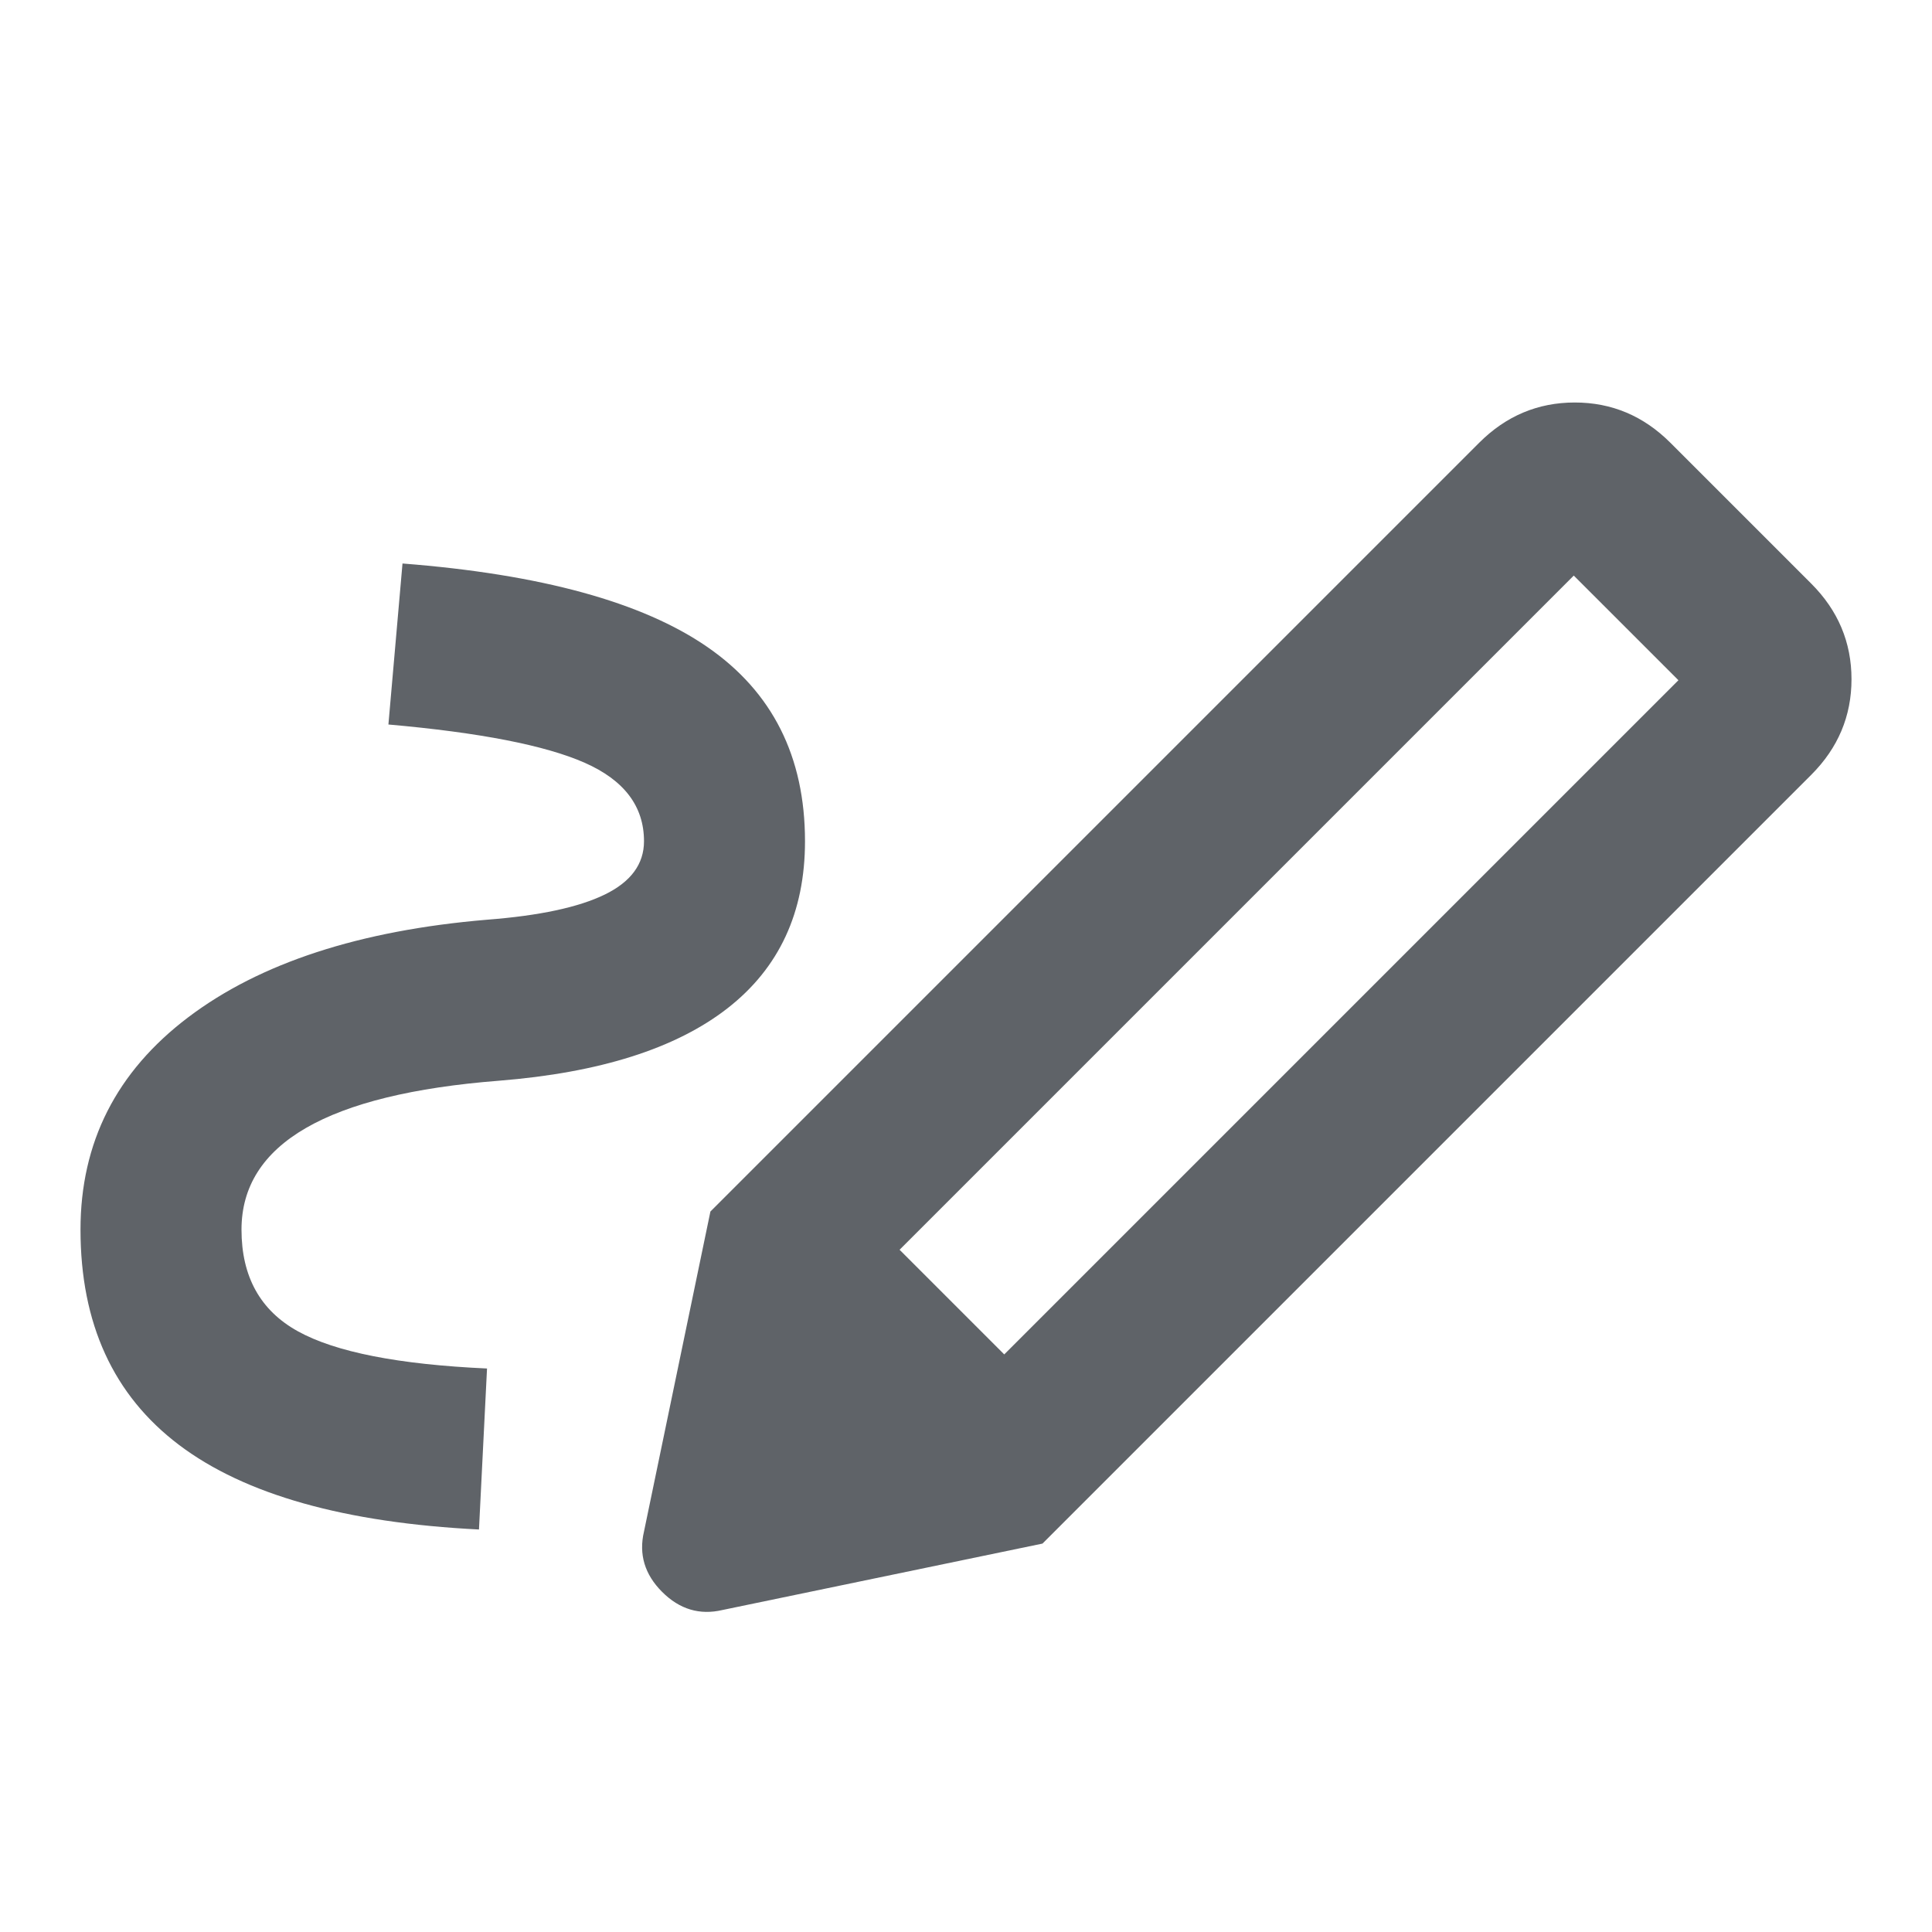
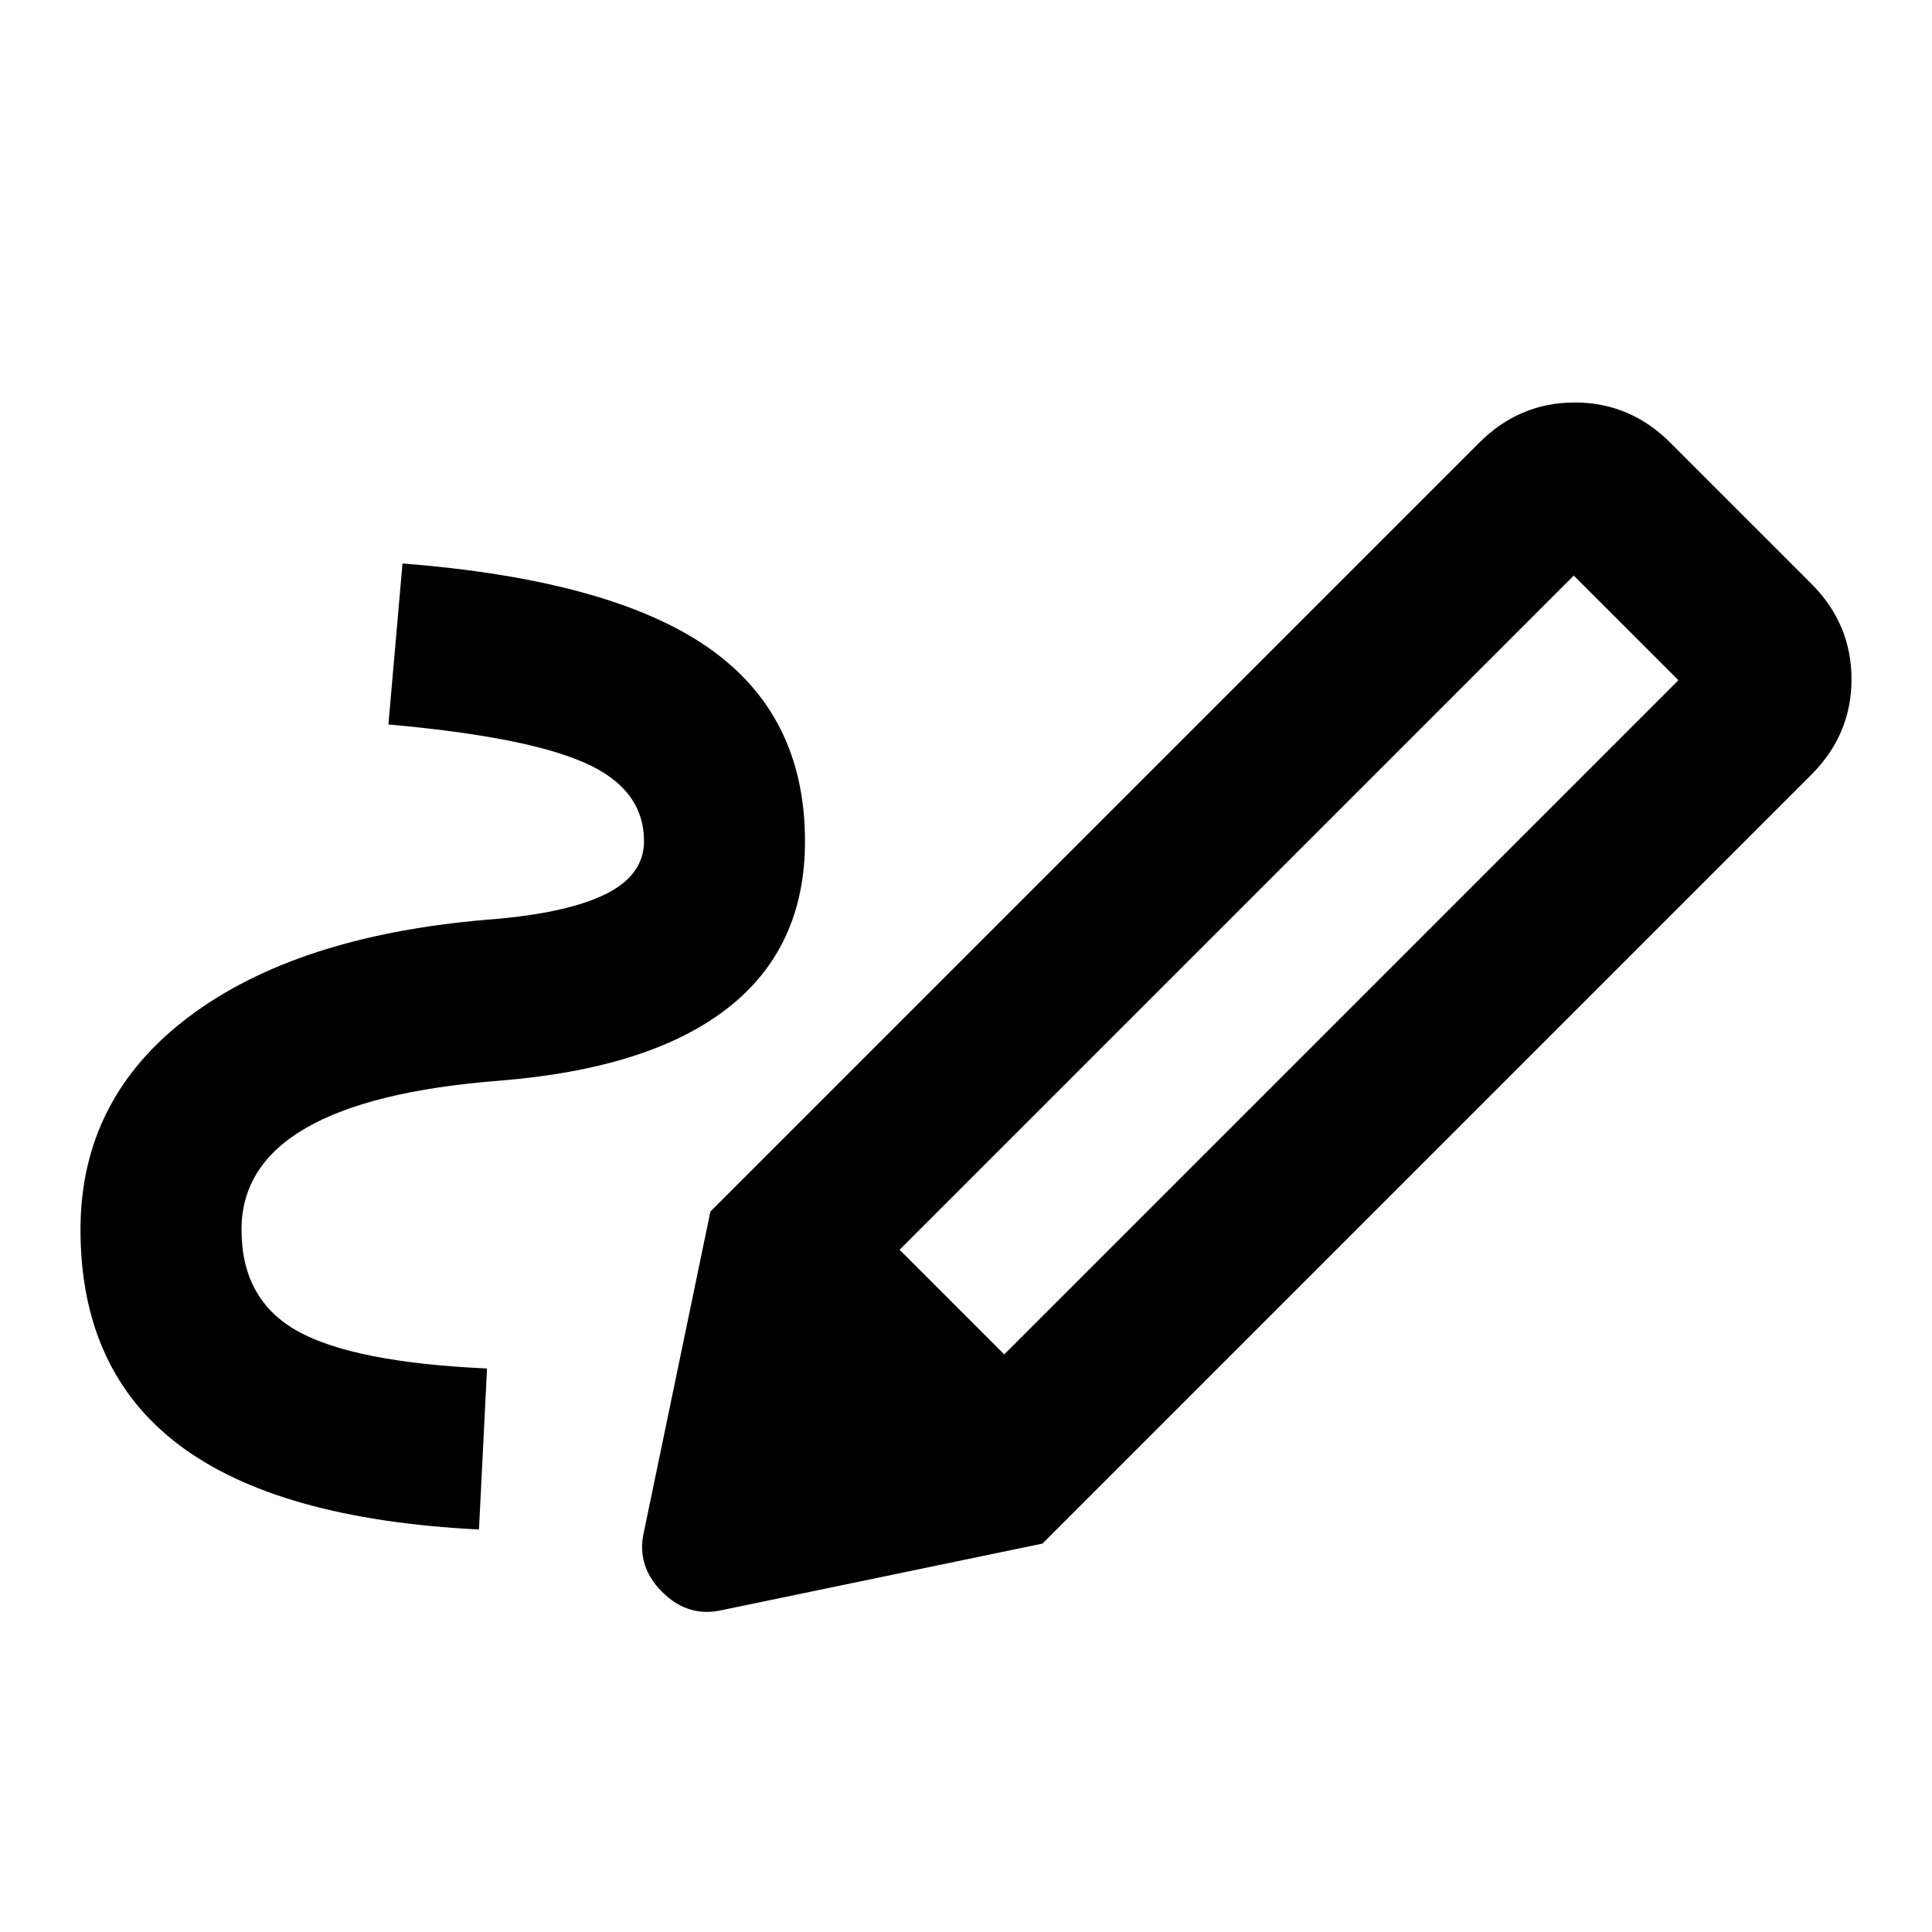
- <svg xmlns="http://www.w3.org/2000/svg" height="24px" viewBox="0 -960 960 960" width="24px" fill="#5f6368">
+ <svg xmlns="http://www.w3.org/2000/svg" height="24px" viewBox="0 -960 960 960" width="24px" fill="#000000">
  <path d="m499-287 335-335-52-52-335 335 52 52Zm-261 87q-100-5-149-42T40-349q0-65 53.5-105.5T242-503q39-3 58.5-12.5T320-542q0-26-29.5-39T193-600l7-80q103 8 151.5 41.5T400-542q0 53-38.5 83T248-423q-64 5-96 23.5T120-349q0 35 28 50.5t94 18.5l-4 80Zm280 7L353-358l382-382q20-20 47.5-20t47.5 20l70 70q20 20 20 47.5T900-575L518-193Zm-159 33q-17 4-30-9t-9-30l33-159 165 165-159 33Z" />
</svg>
